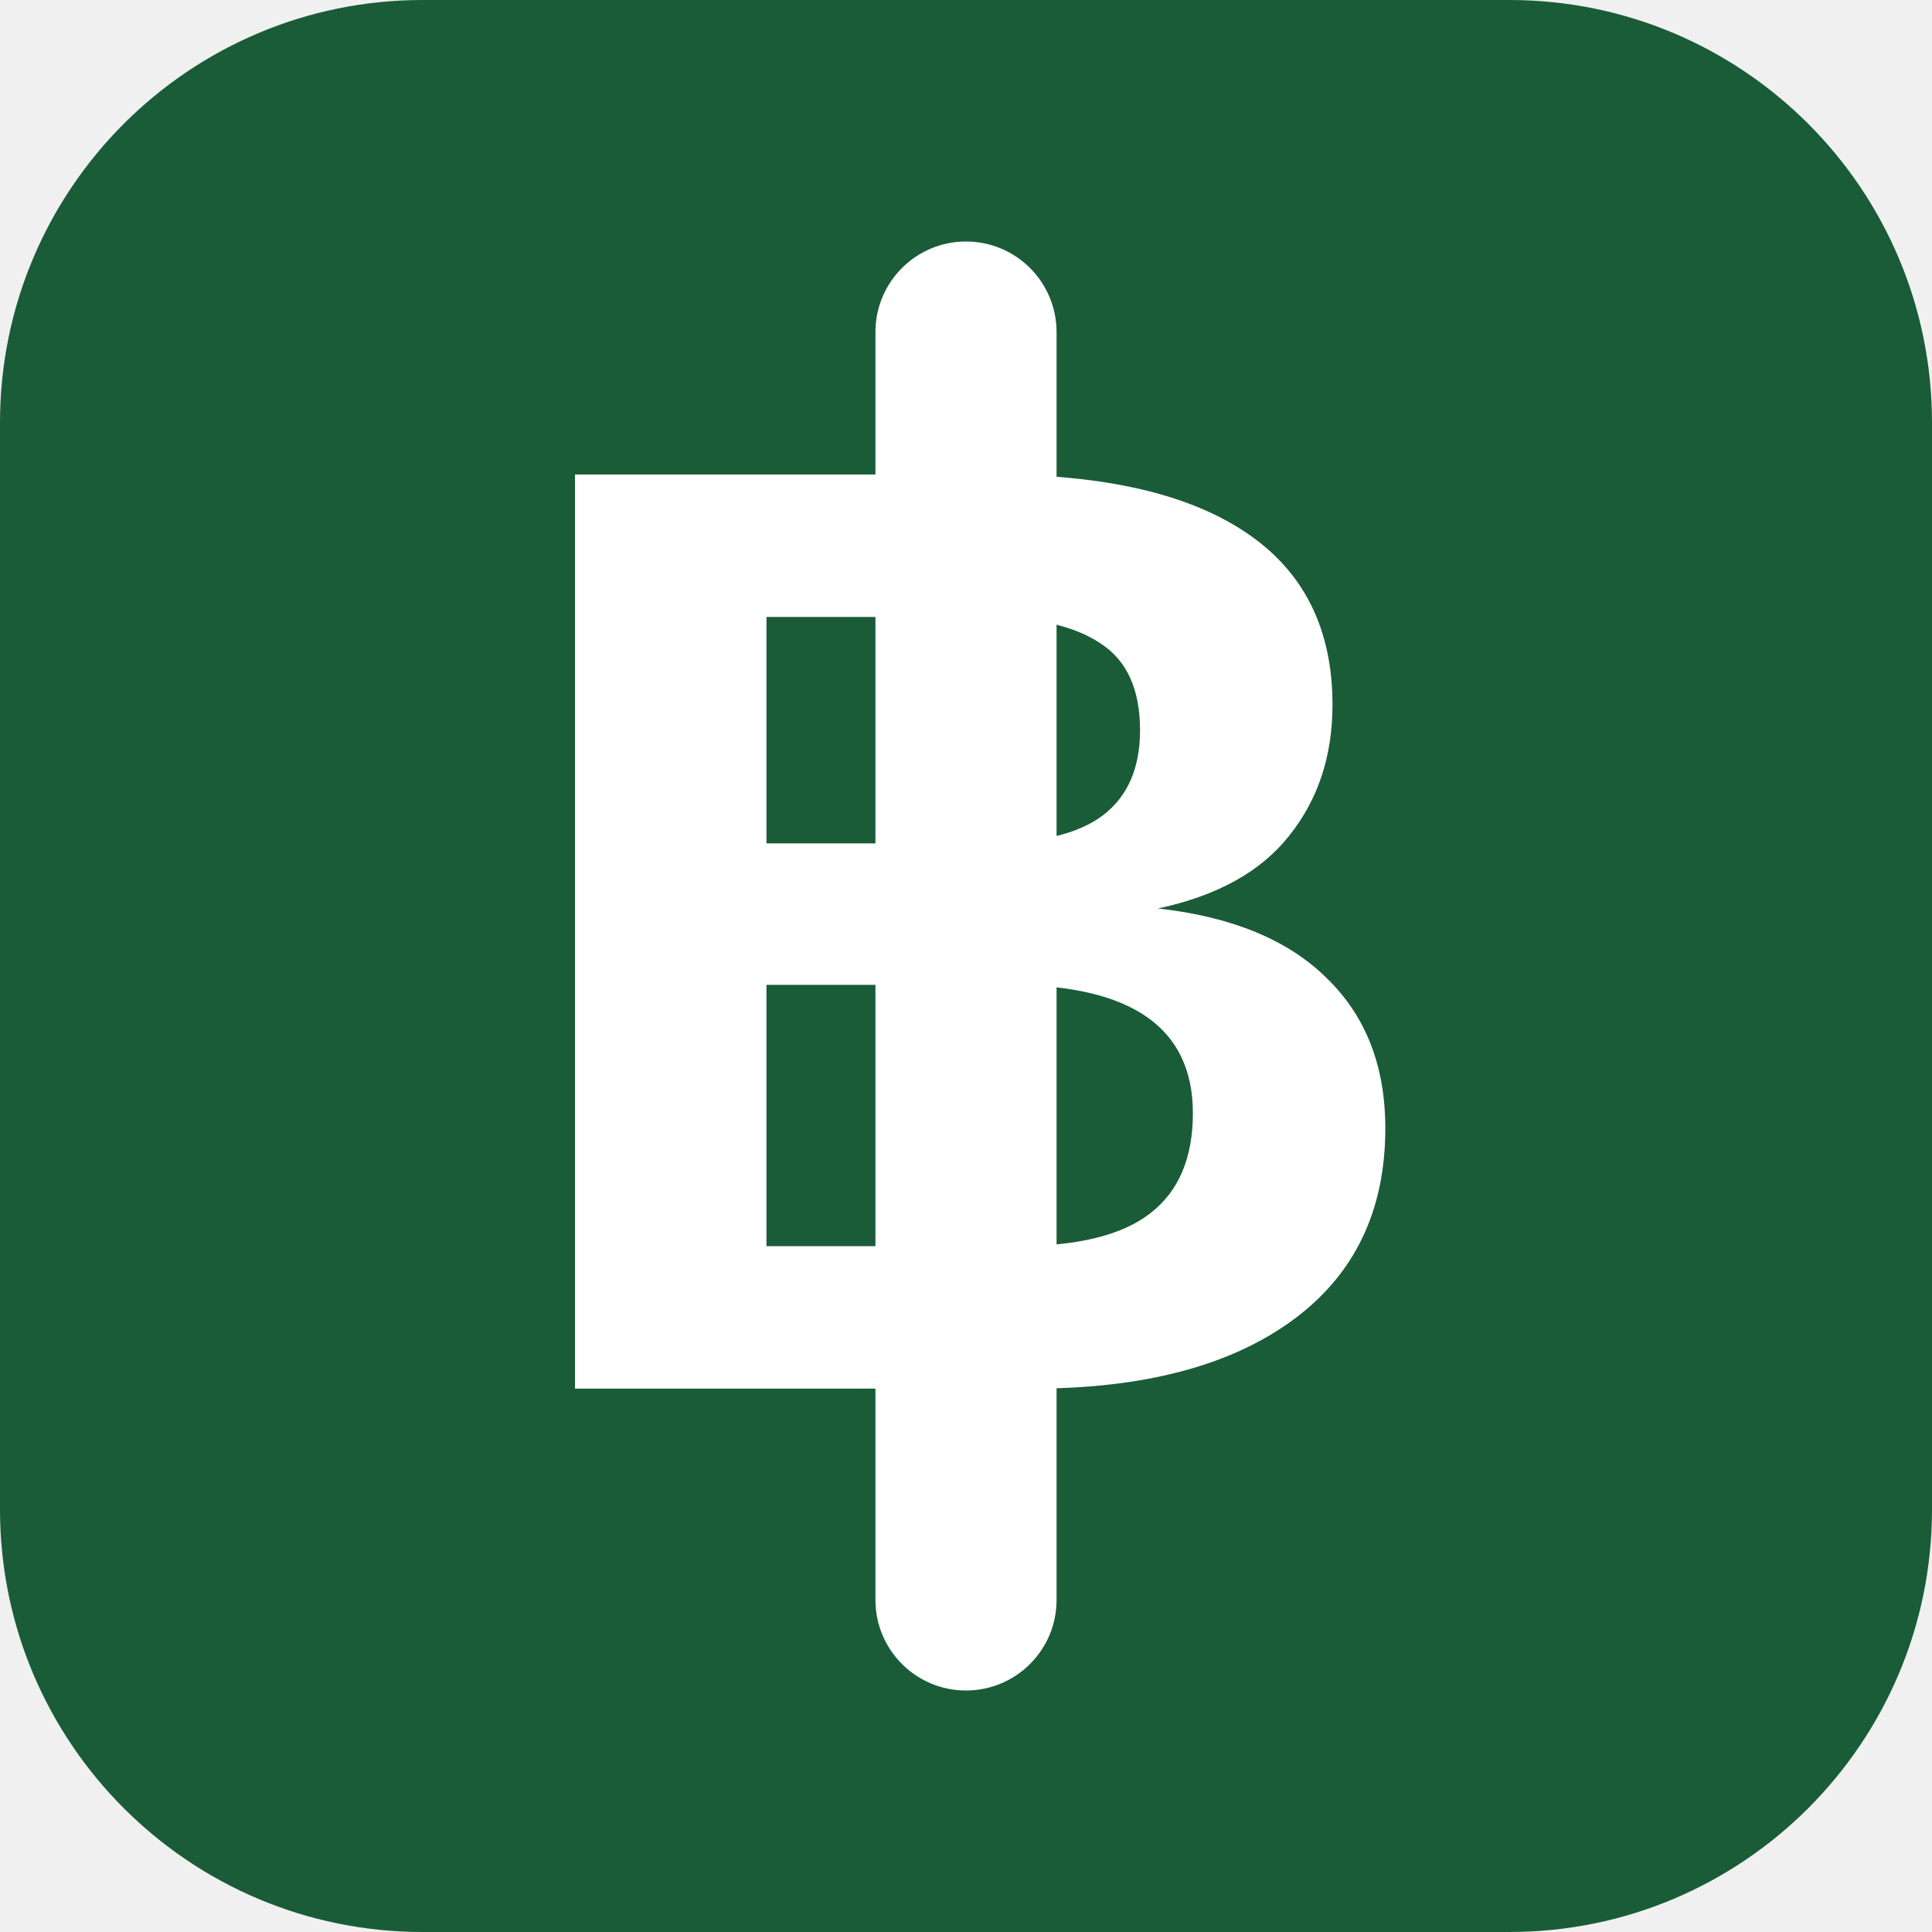
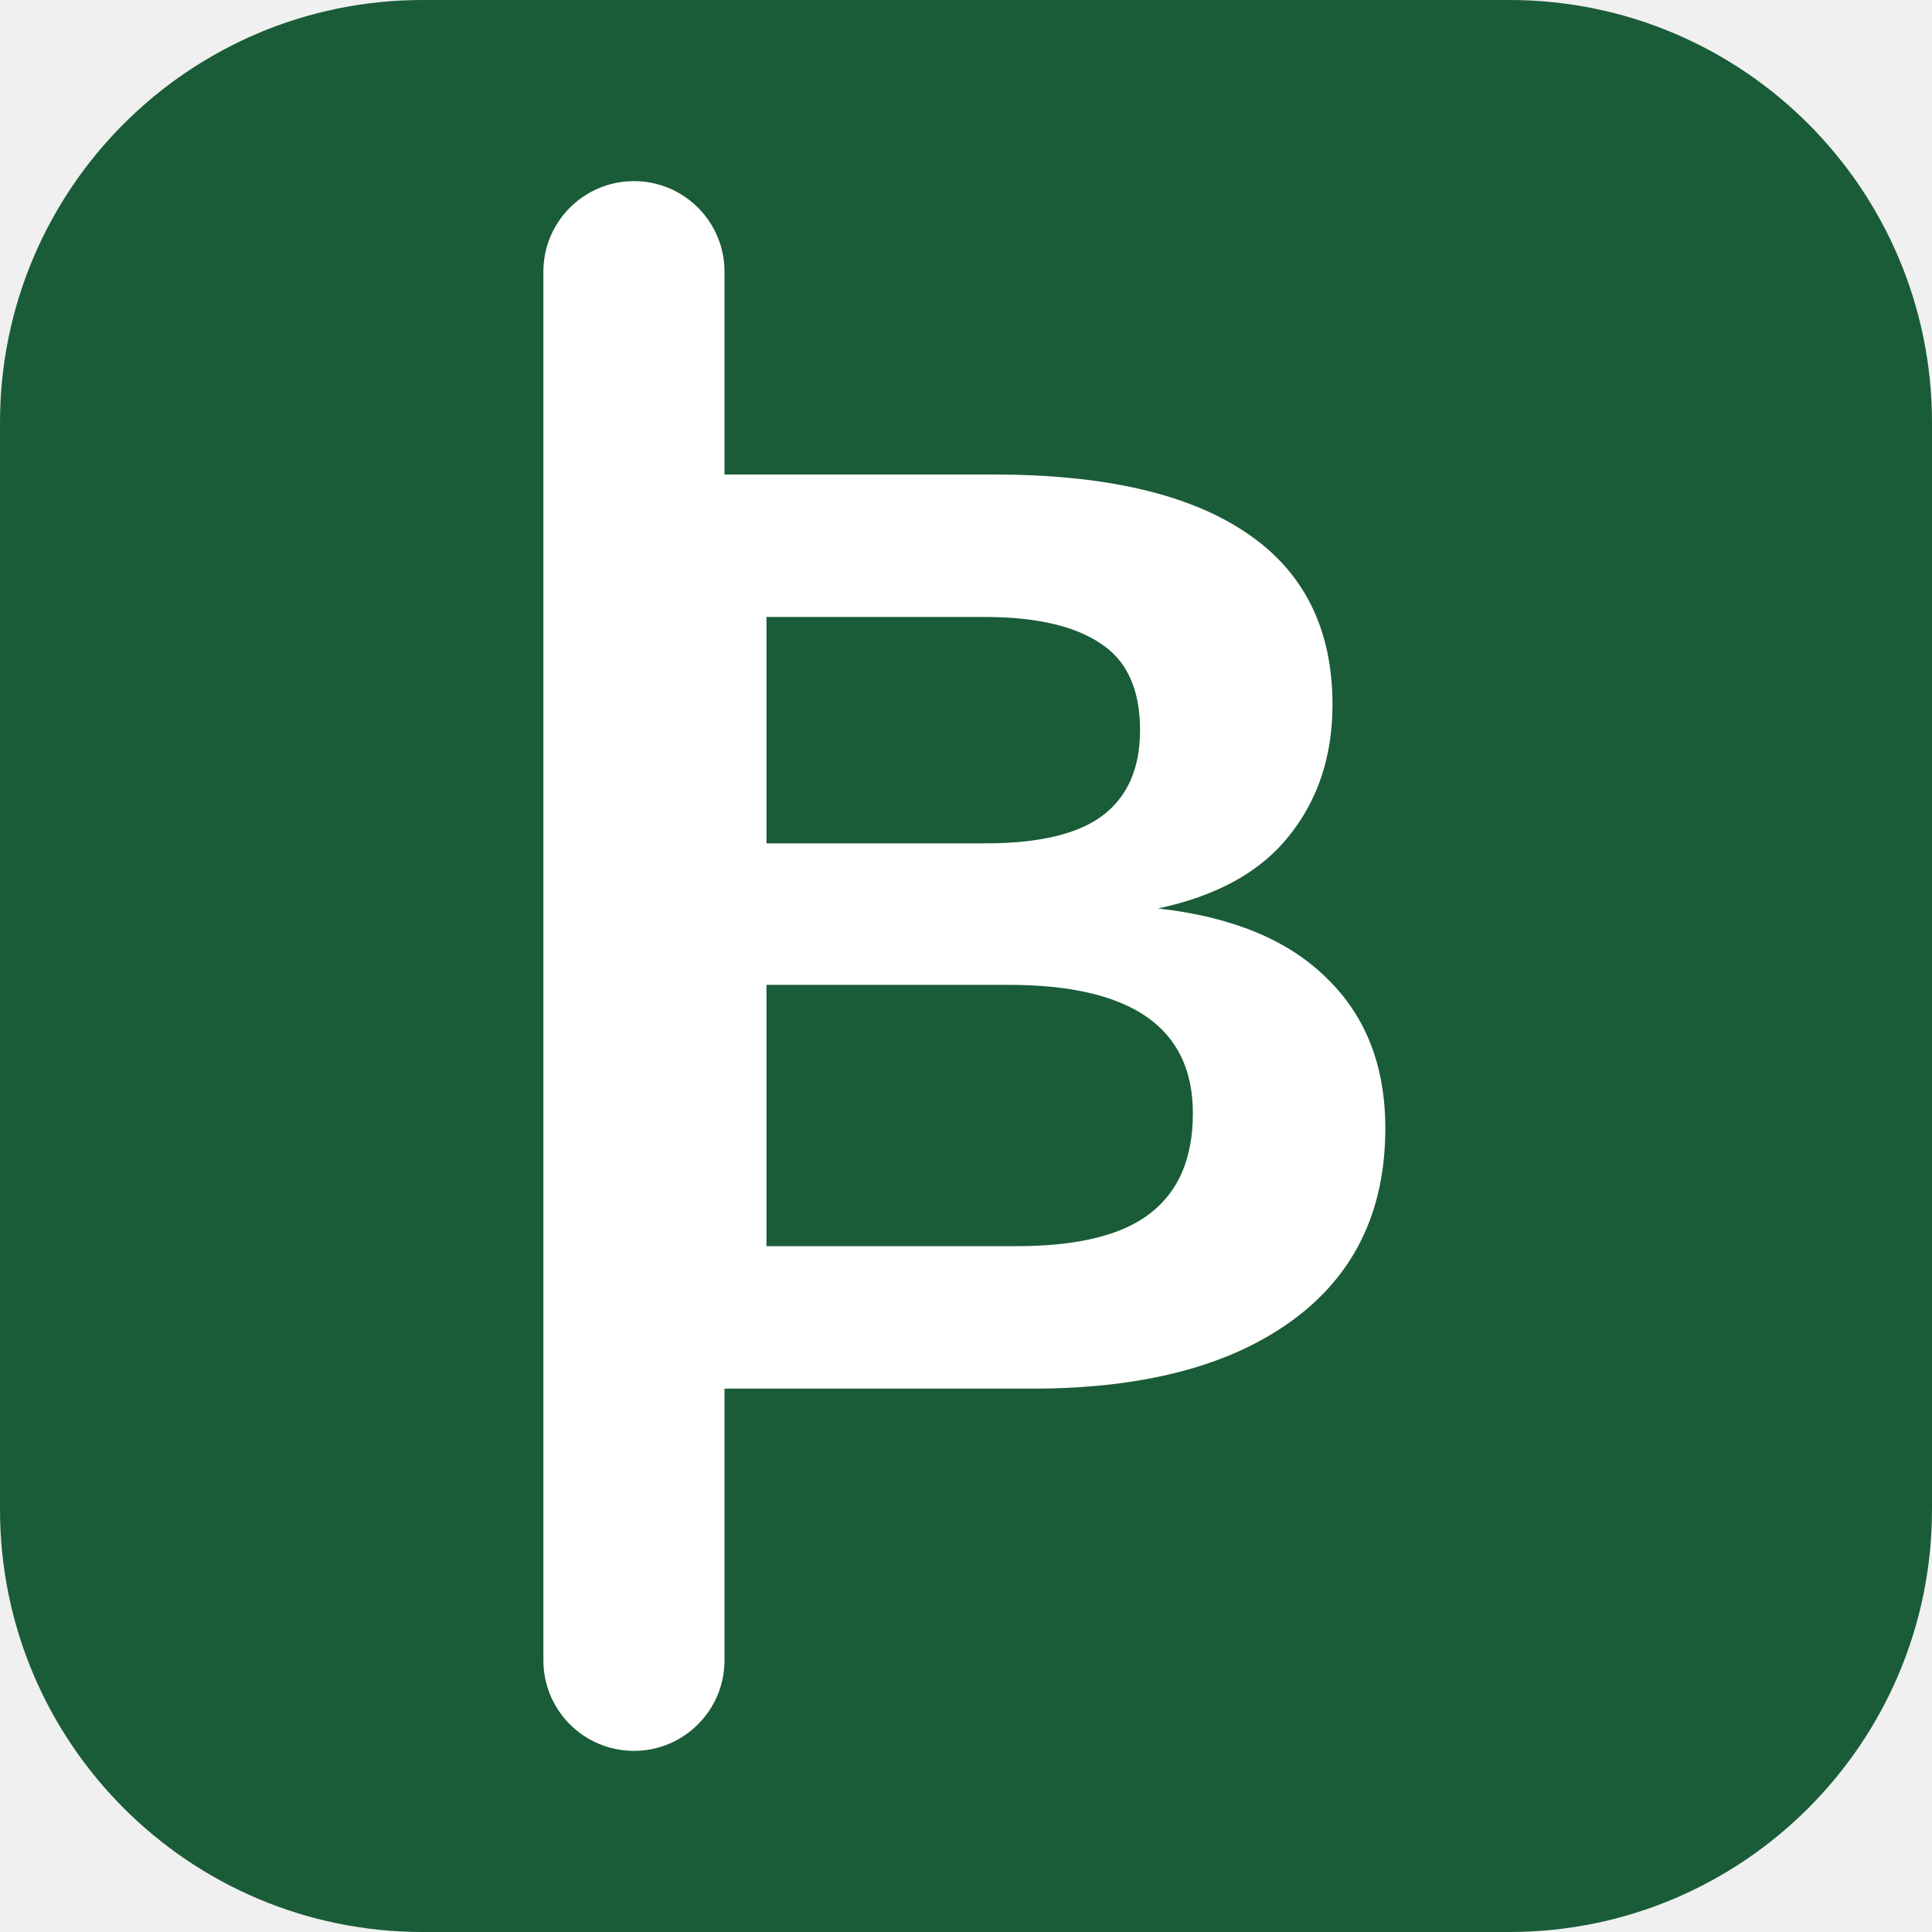
<svg xmlns="http://www.w3.org/2000/svg" viewBox="0 0 32 32">
  <rect width="32" height="32" rx="7" fill="#1A5C38" />
+   <rect x="9" y="3" width="3" height="26" rx="1.5" fill="#ffffff" />
  <text x="16" y="23" text-anchor="middle" font-family="Arial Black, Helvetica Neue, Arial, sans-serif" font-weight="900" font-size="22" fill="#ffffff">B</text>
-   <rect x="14.5" y="4" width="3" height="24" rx="1.5" fill="#ffffff" />
</svg>
